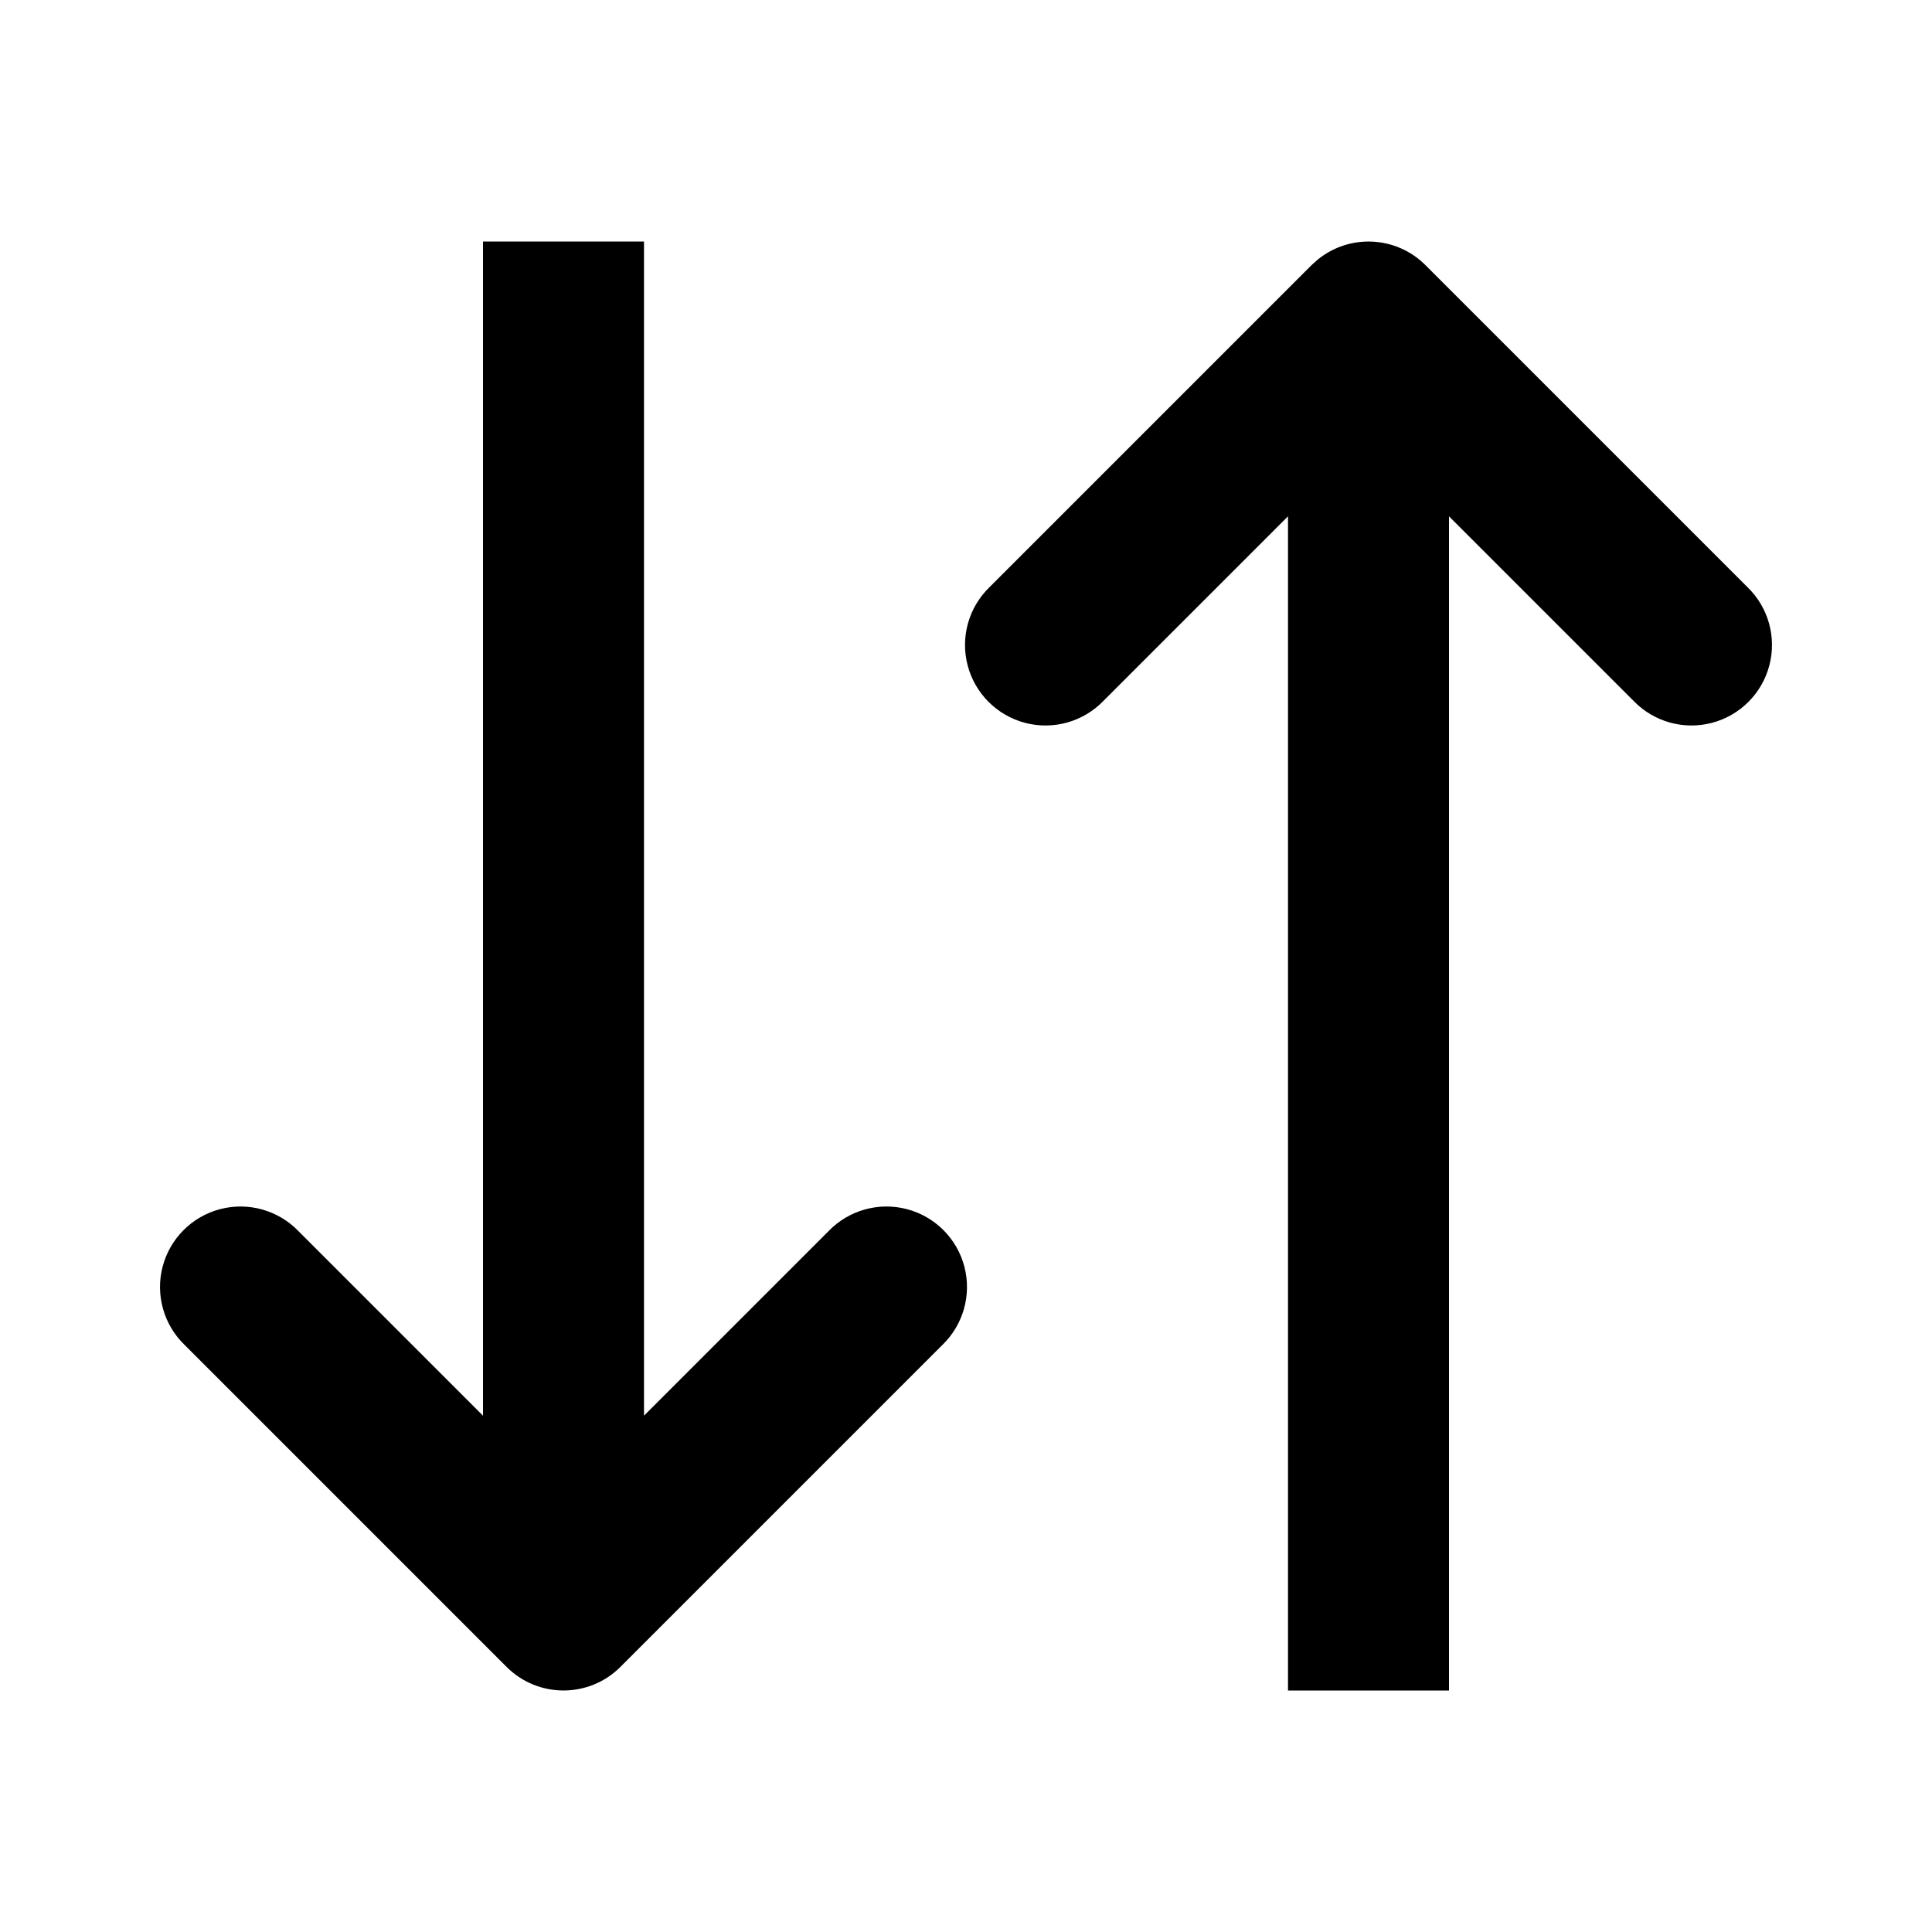
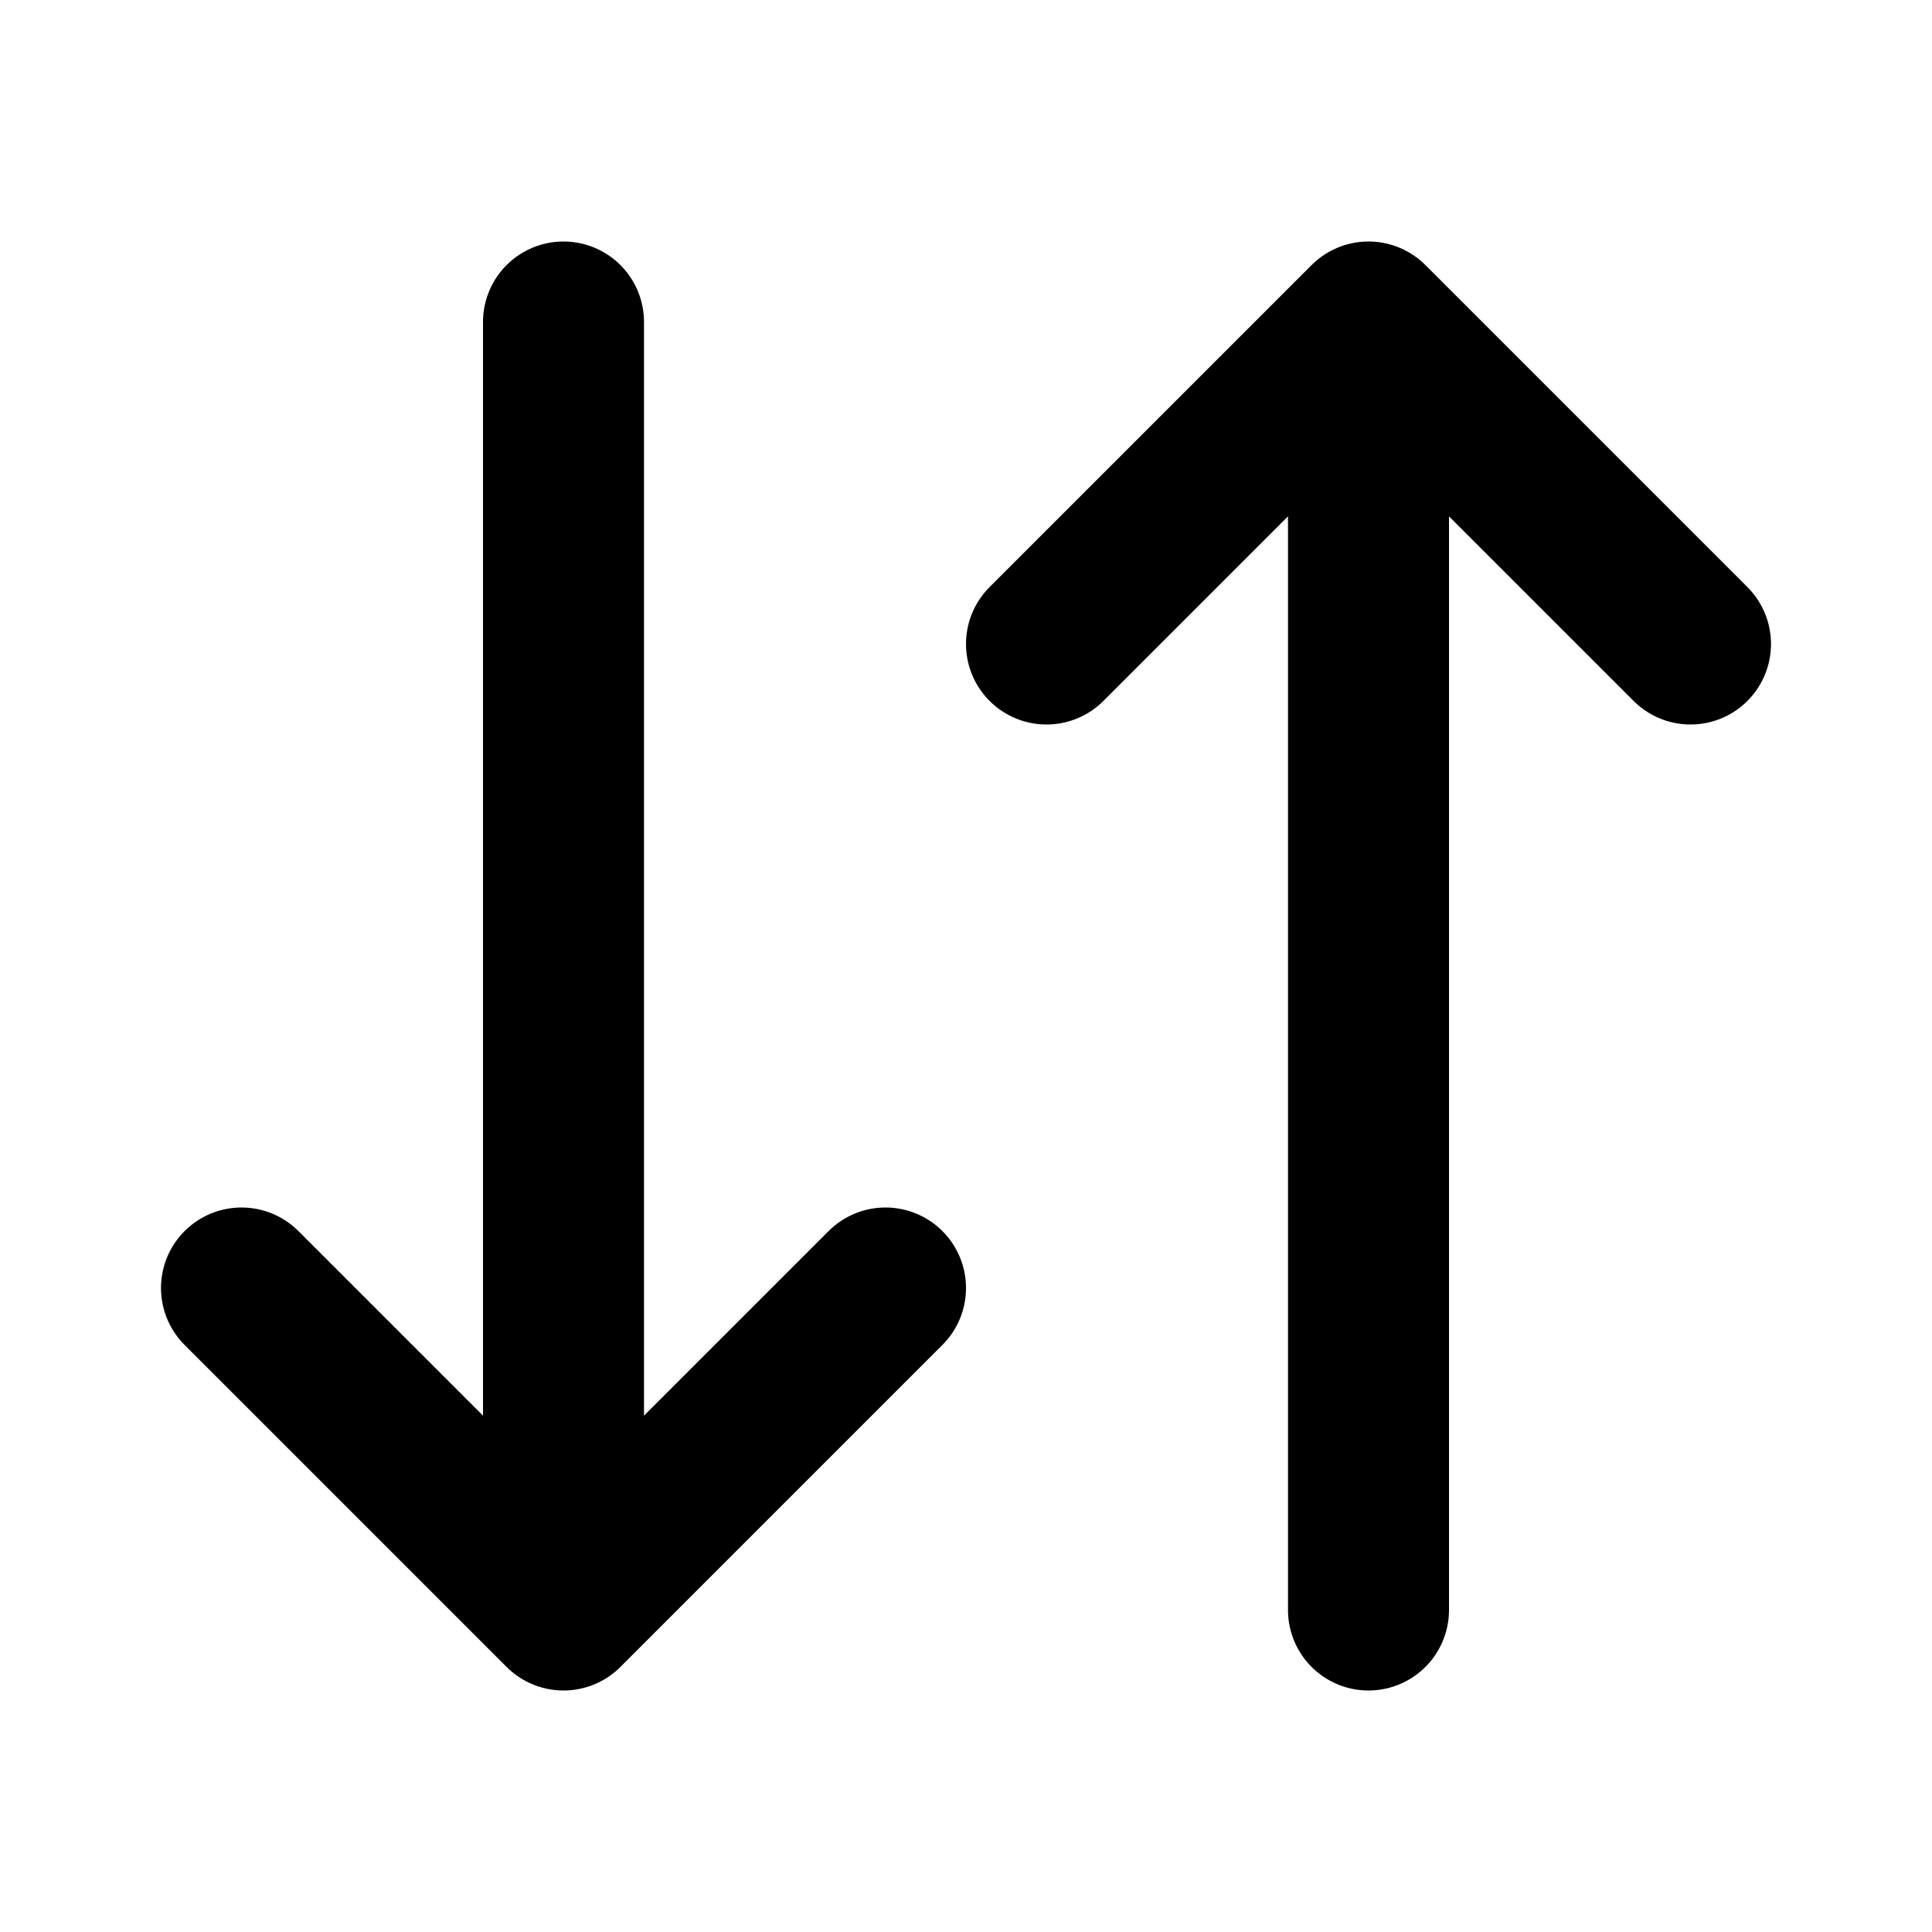
<svg xmlns="http://www.w3.org/2000/svg" width="24" height="24" fill="none" viewBox="0 0 24 24">
-   <path fill="currentColor" d="M6 3h2v14.586l2.293-2.293a1 1 0 1 1 1.414 1.414l-4 4a1 1 0 0 1-1.414 0l-4-4a1 1 0 1 1 1.414-1.414L6 17.586zm10 3.414-2.293 2.293a1 1 0 1 1-1.414-1.414l4-4 .076-.068a1 1 0 0 1 1.338.068l4 4a1 1 0 1 1-1.414 1.414L18 6.414V21h-2z" />
+   <path stroke="currentColor" stroke-linecap="round" stroke-linejoin="round" stroke-width="2" d="m11 16-4 4-4-4m4 4V4m6 4 4-4 4 4m-4-4v16" />
</svg>
